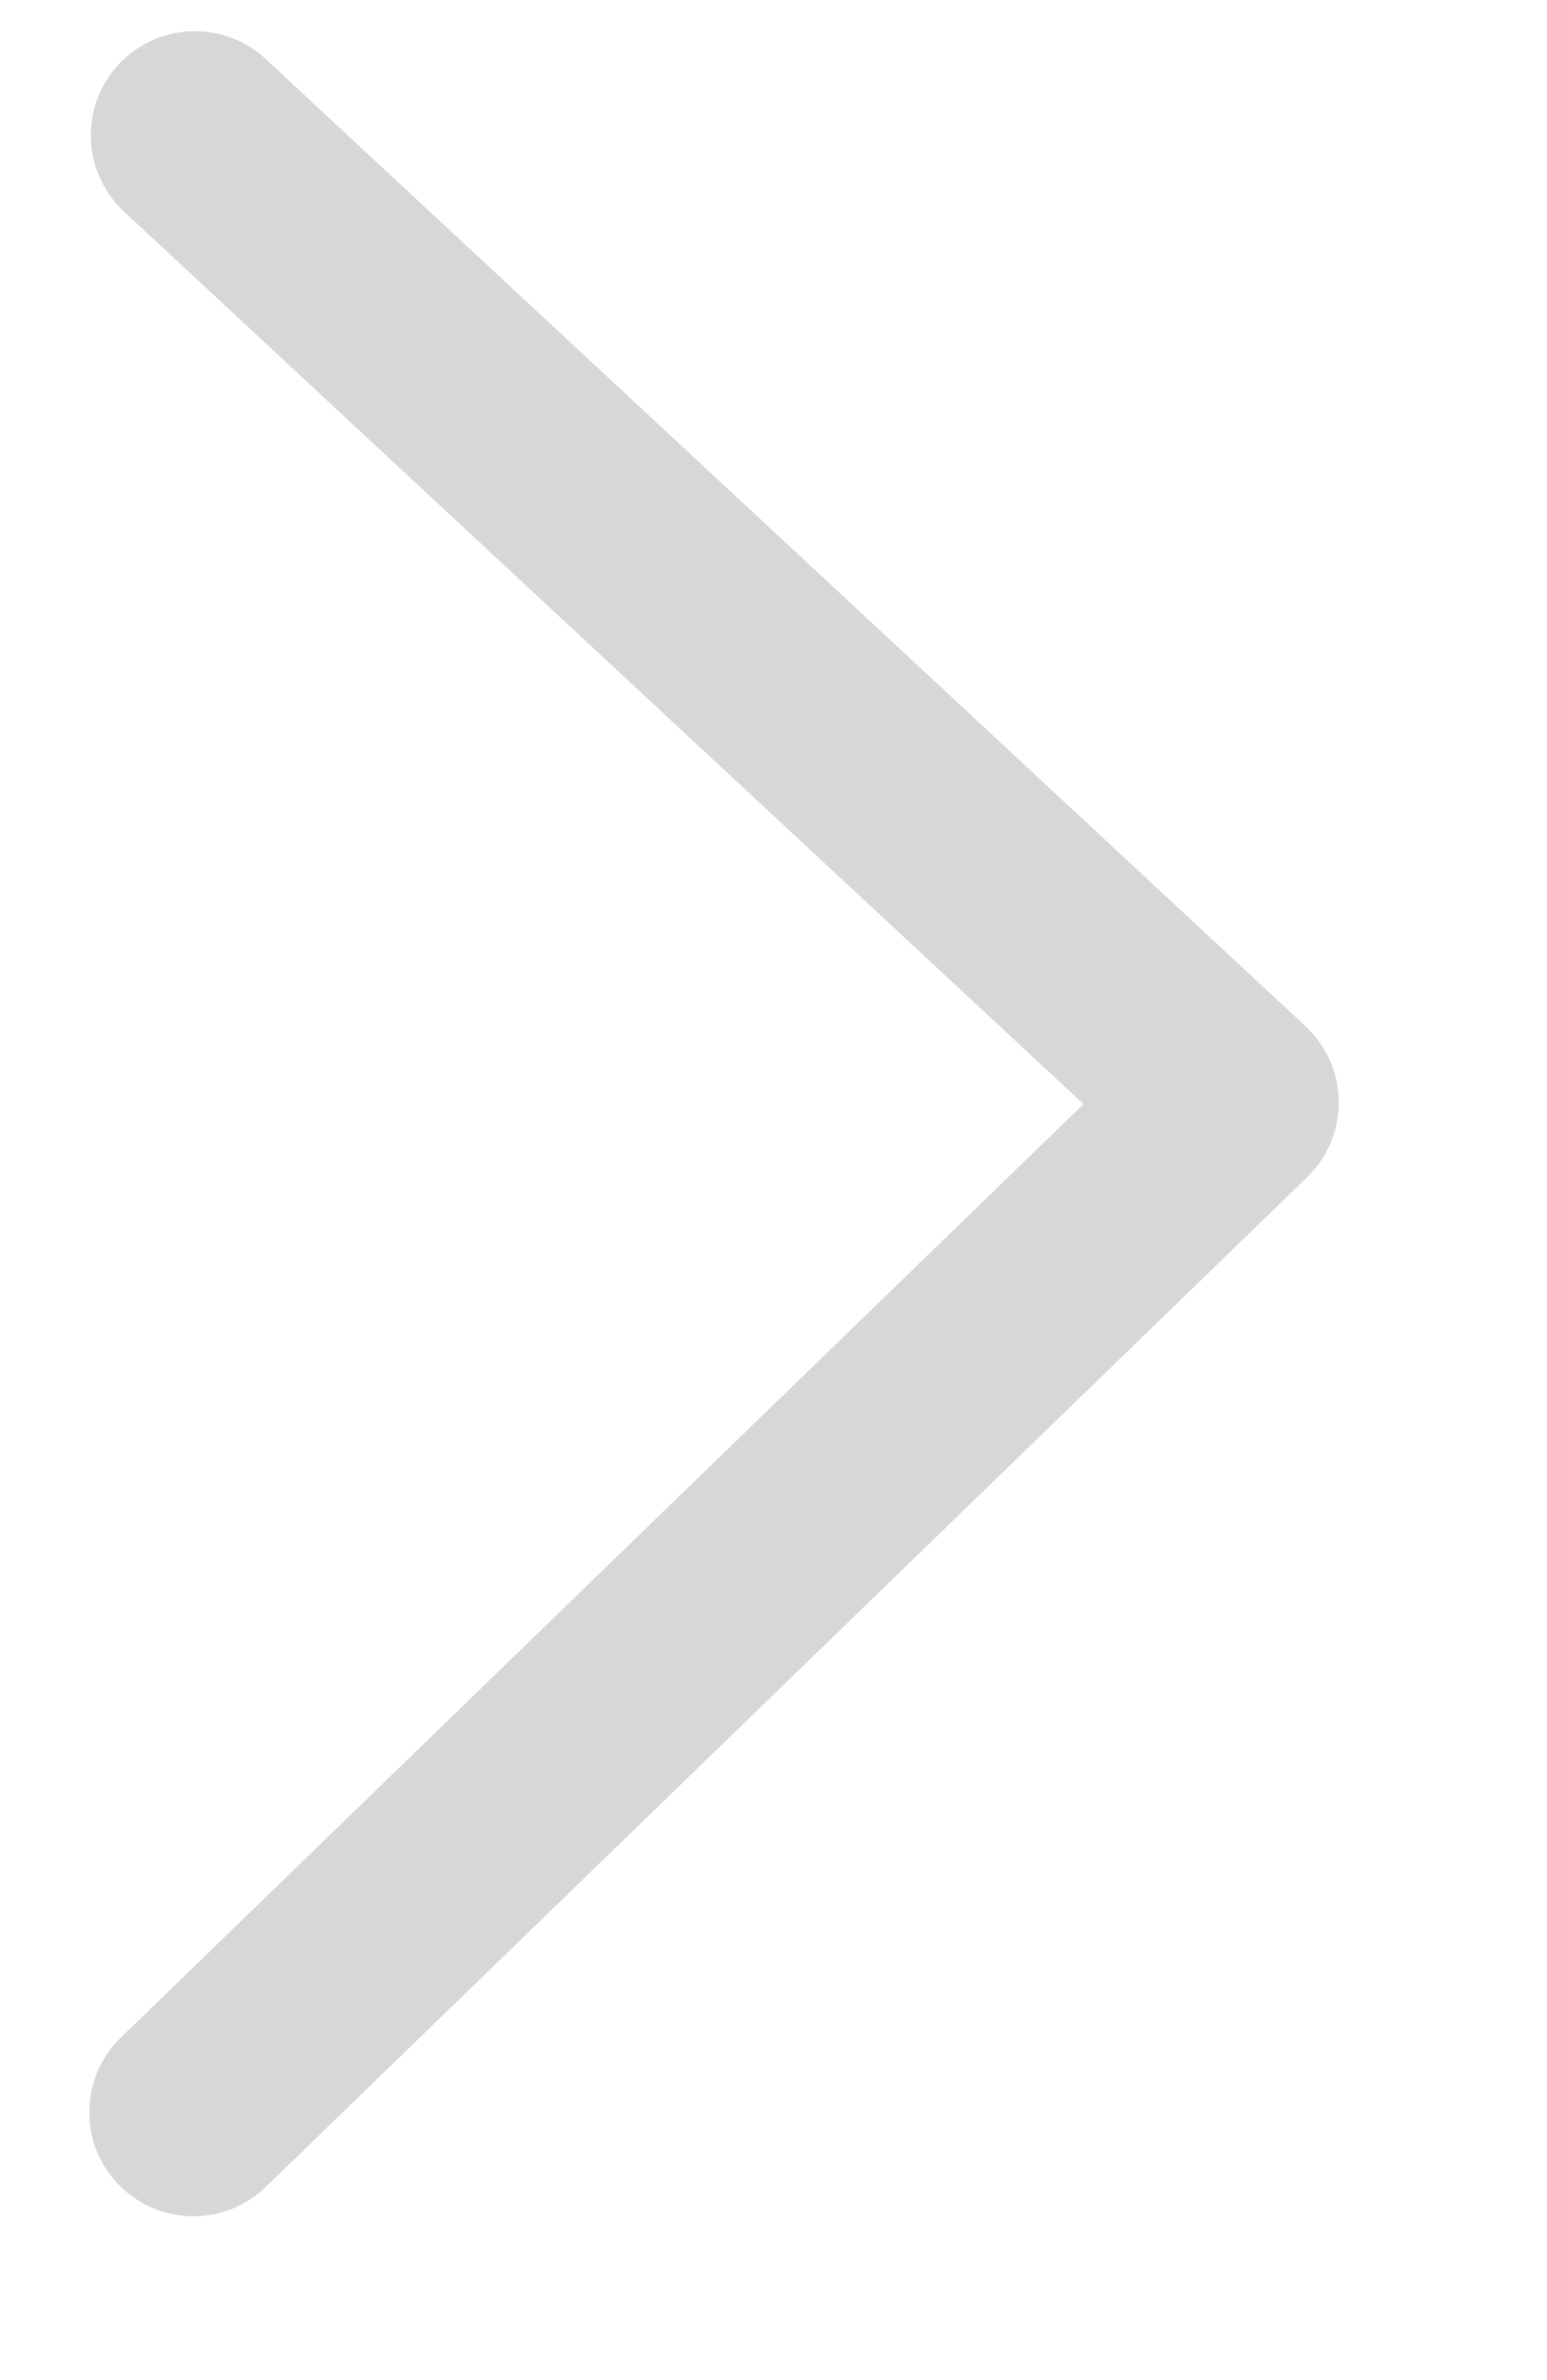
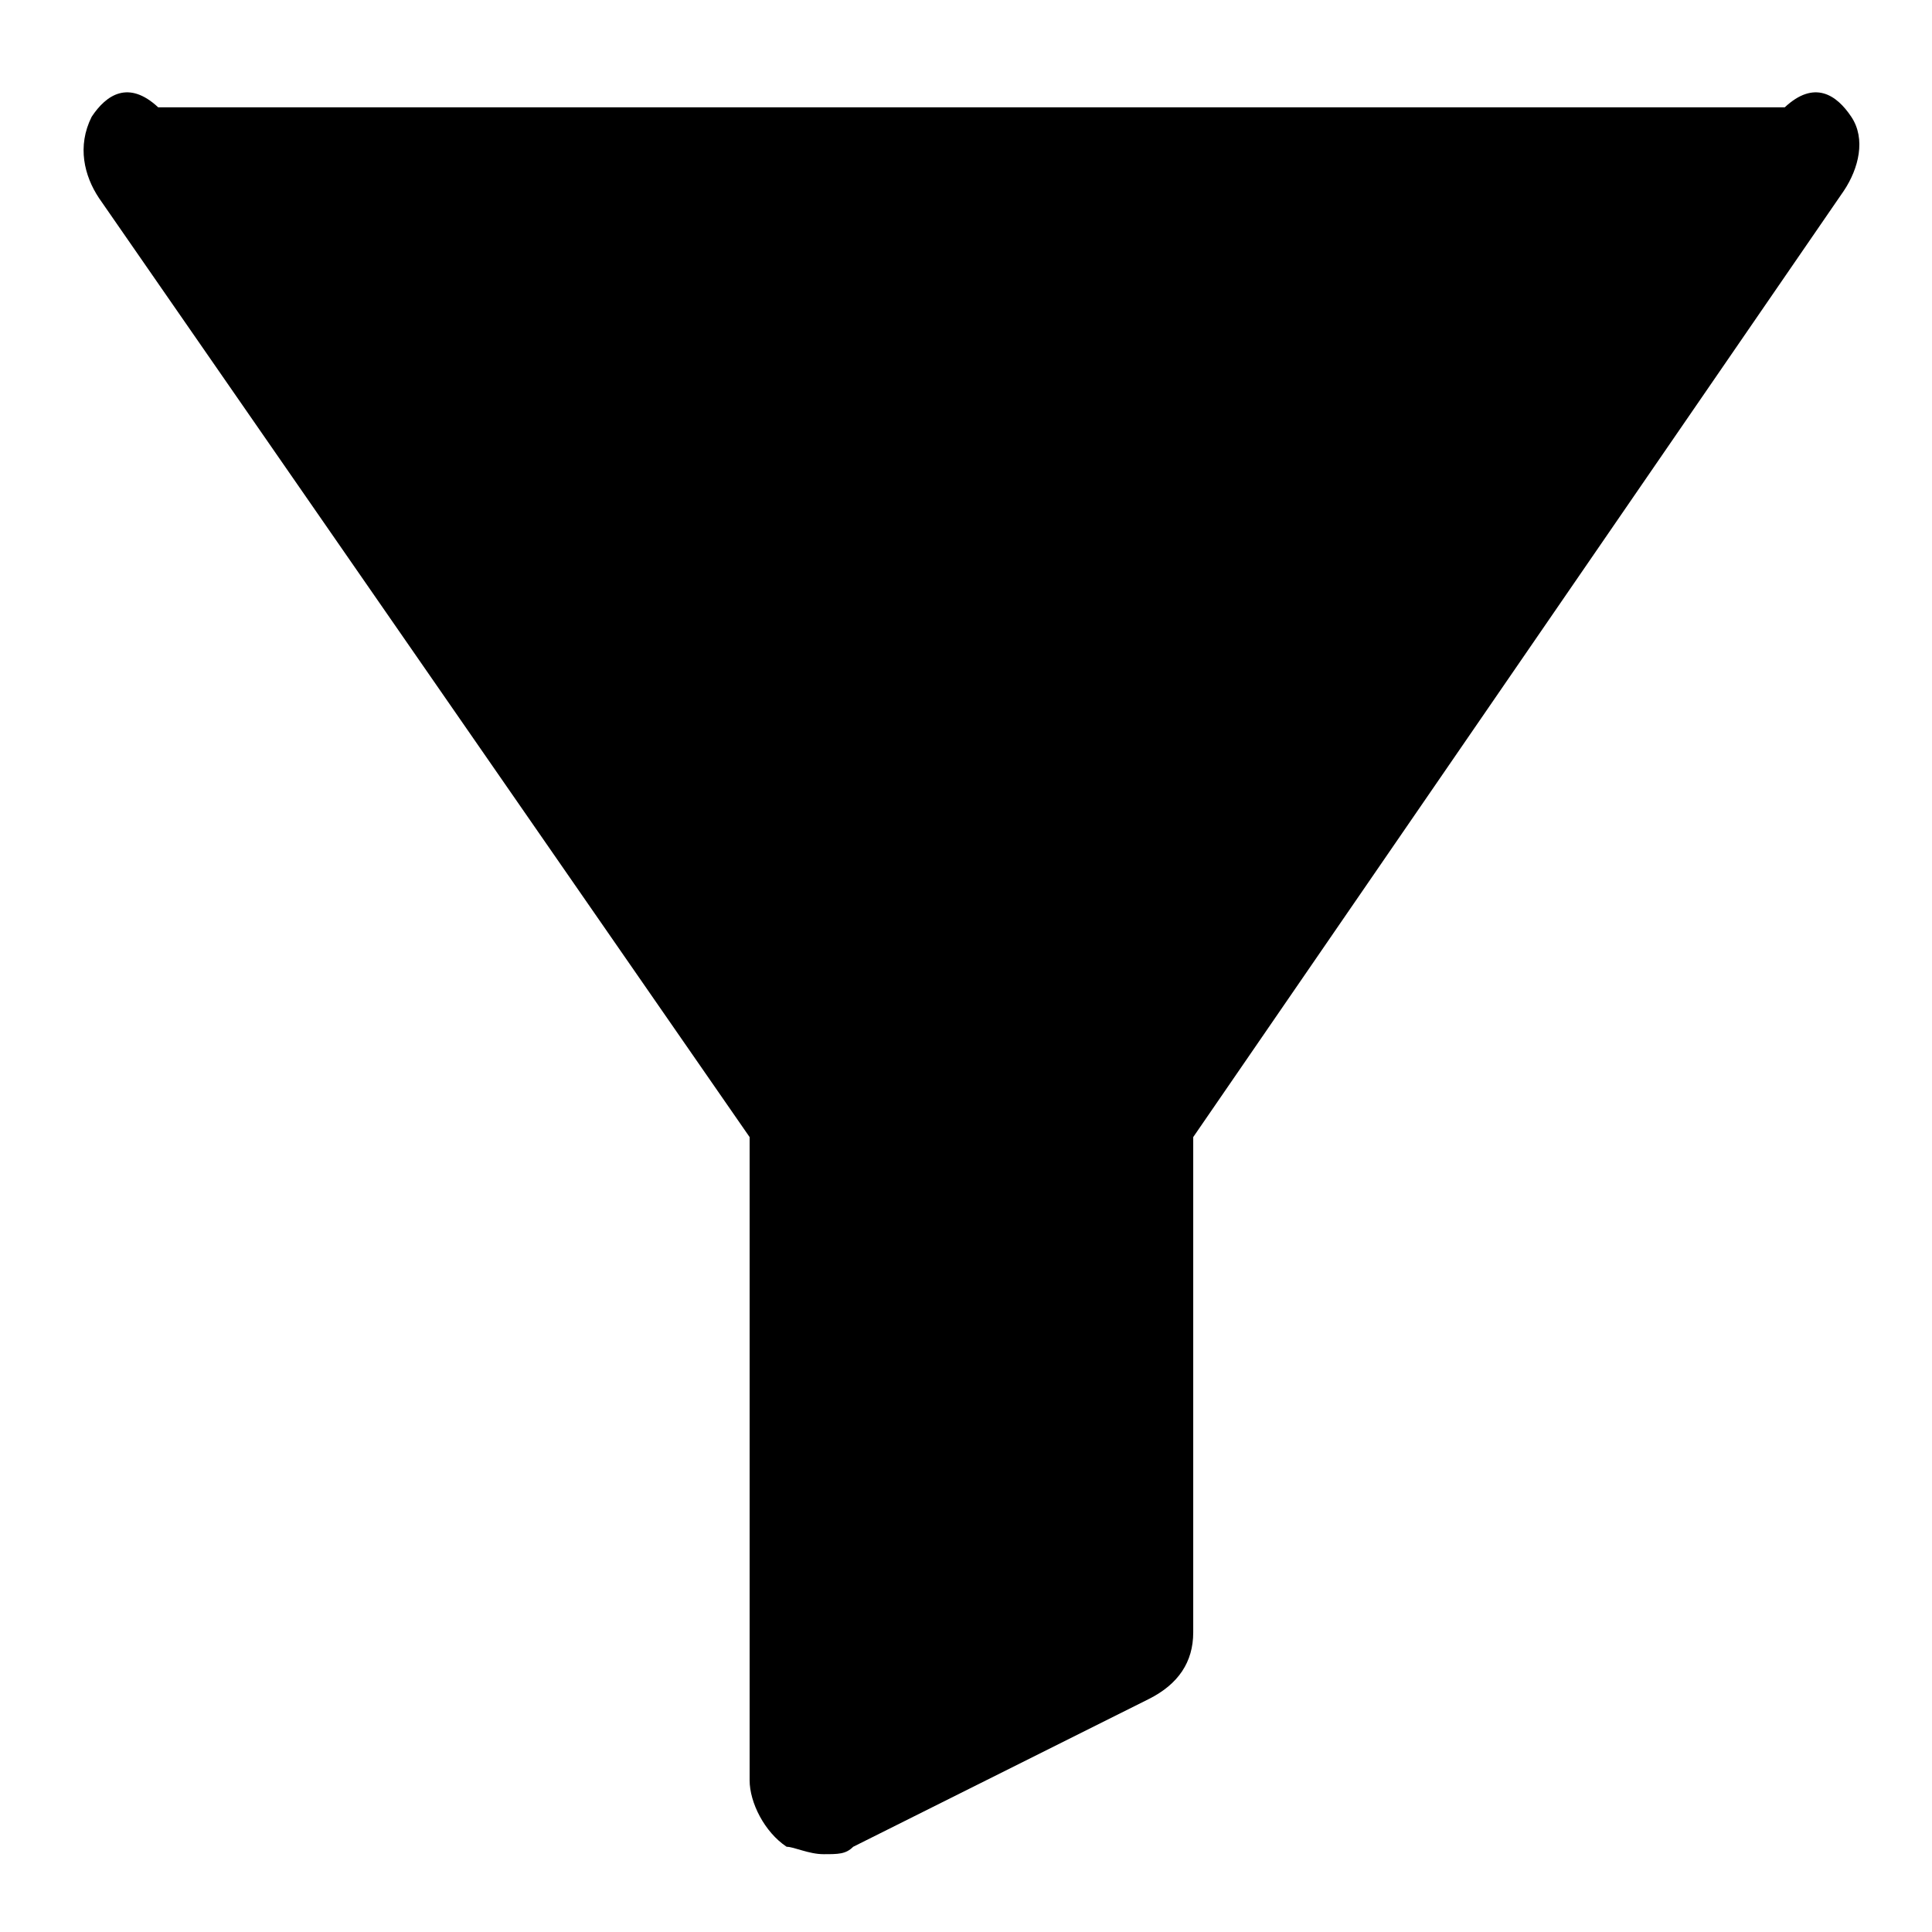
- <svg xmlns="http://www.w3.org/2000/svg" version="1.1" width="13px" height="20px">
-   <g transform="matrix(1 0 0 1 -438 -375 )">
-     <path d="M 10.971 8.624  L 2.221 0.485  C 2.061 0.341  1.853 0.262  1.638 0.262  C 1.155 0.262  0.763 0.654  0.763 1.137  C 0.763 1.374  0.859 1.601  1.029 1.766  L 9.105 9.278  L 1.016 17.122  C 0.846 17.286  0.75 17.513  0.75 17.75  C 0.75 18.233  1.142 18.624  1.625 18.624  C 1.852 18.624  2.071 18.536  2.234 18.377  L 10.984 9.893  C 11.154 9.729  11.25 9.502  11.25 9.265  C 11.25 9.022  11.149 8.79  10.971 8.625  Z " fill-rule="nonzero" fill="#d7d7d7" stroke="none" transform="matrix(1 0 0 1 438 375 )" />
+ <svg xmlns="http://www.w3.org/2000/svg" version="1.1" width="18px" height="18px">
+   <g transform="matrix(1 0 0 1 -724 -151 )">
+     <path d="M 7.949 17.206  C 7.88 17.275  7.811 17.275  7.673 17.275  C 7.535 17.275  7.397 17.206  7.329 17.206  C 7.122 17.069  6.984 16.793  6.984 16.586  L 6.984 10.594  L 0.922 1.845  C 0.785 1.639  0.716 1.363  0.854 1.088  C 0.991 0.881  1.198 0.743  1.474 1  L 16.628 1  C 16.903 0.743  17.11 0.881  17.248 1.088  C 17.386 1.294  17.317 1.57  17.179 1.777  L 11.117 10.594  L 11.117 15.209  C 11.117 15.484  10.979 15.691  10.704 15.829  L 7.949 17.206  Z " fill-rule="nonzero" fill="#000000" stroke="none" transform="matrix(1 0 0 1 724 151 )" />
  </g>
</svg>
